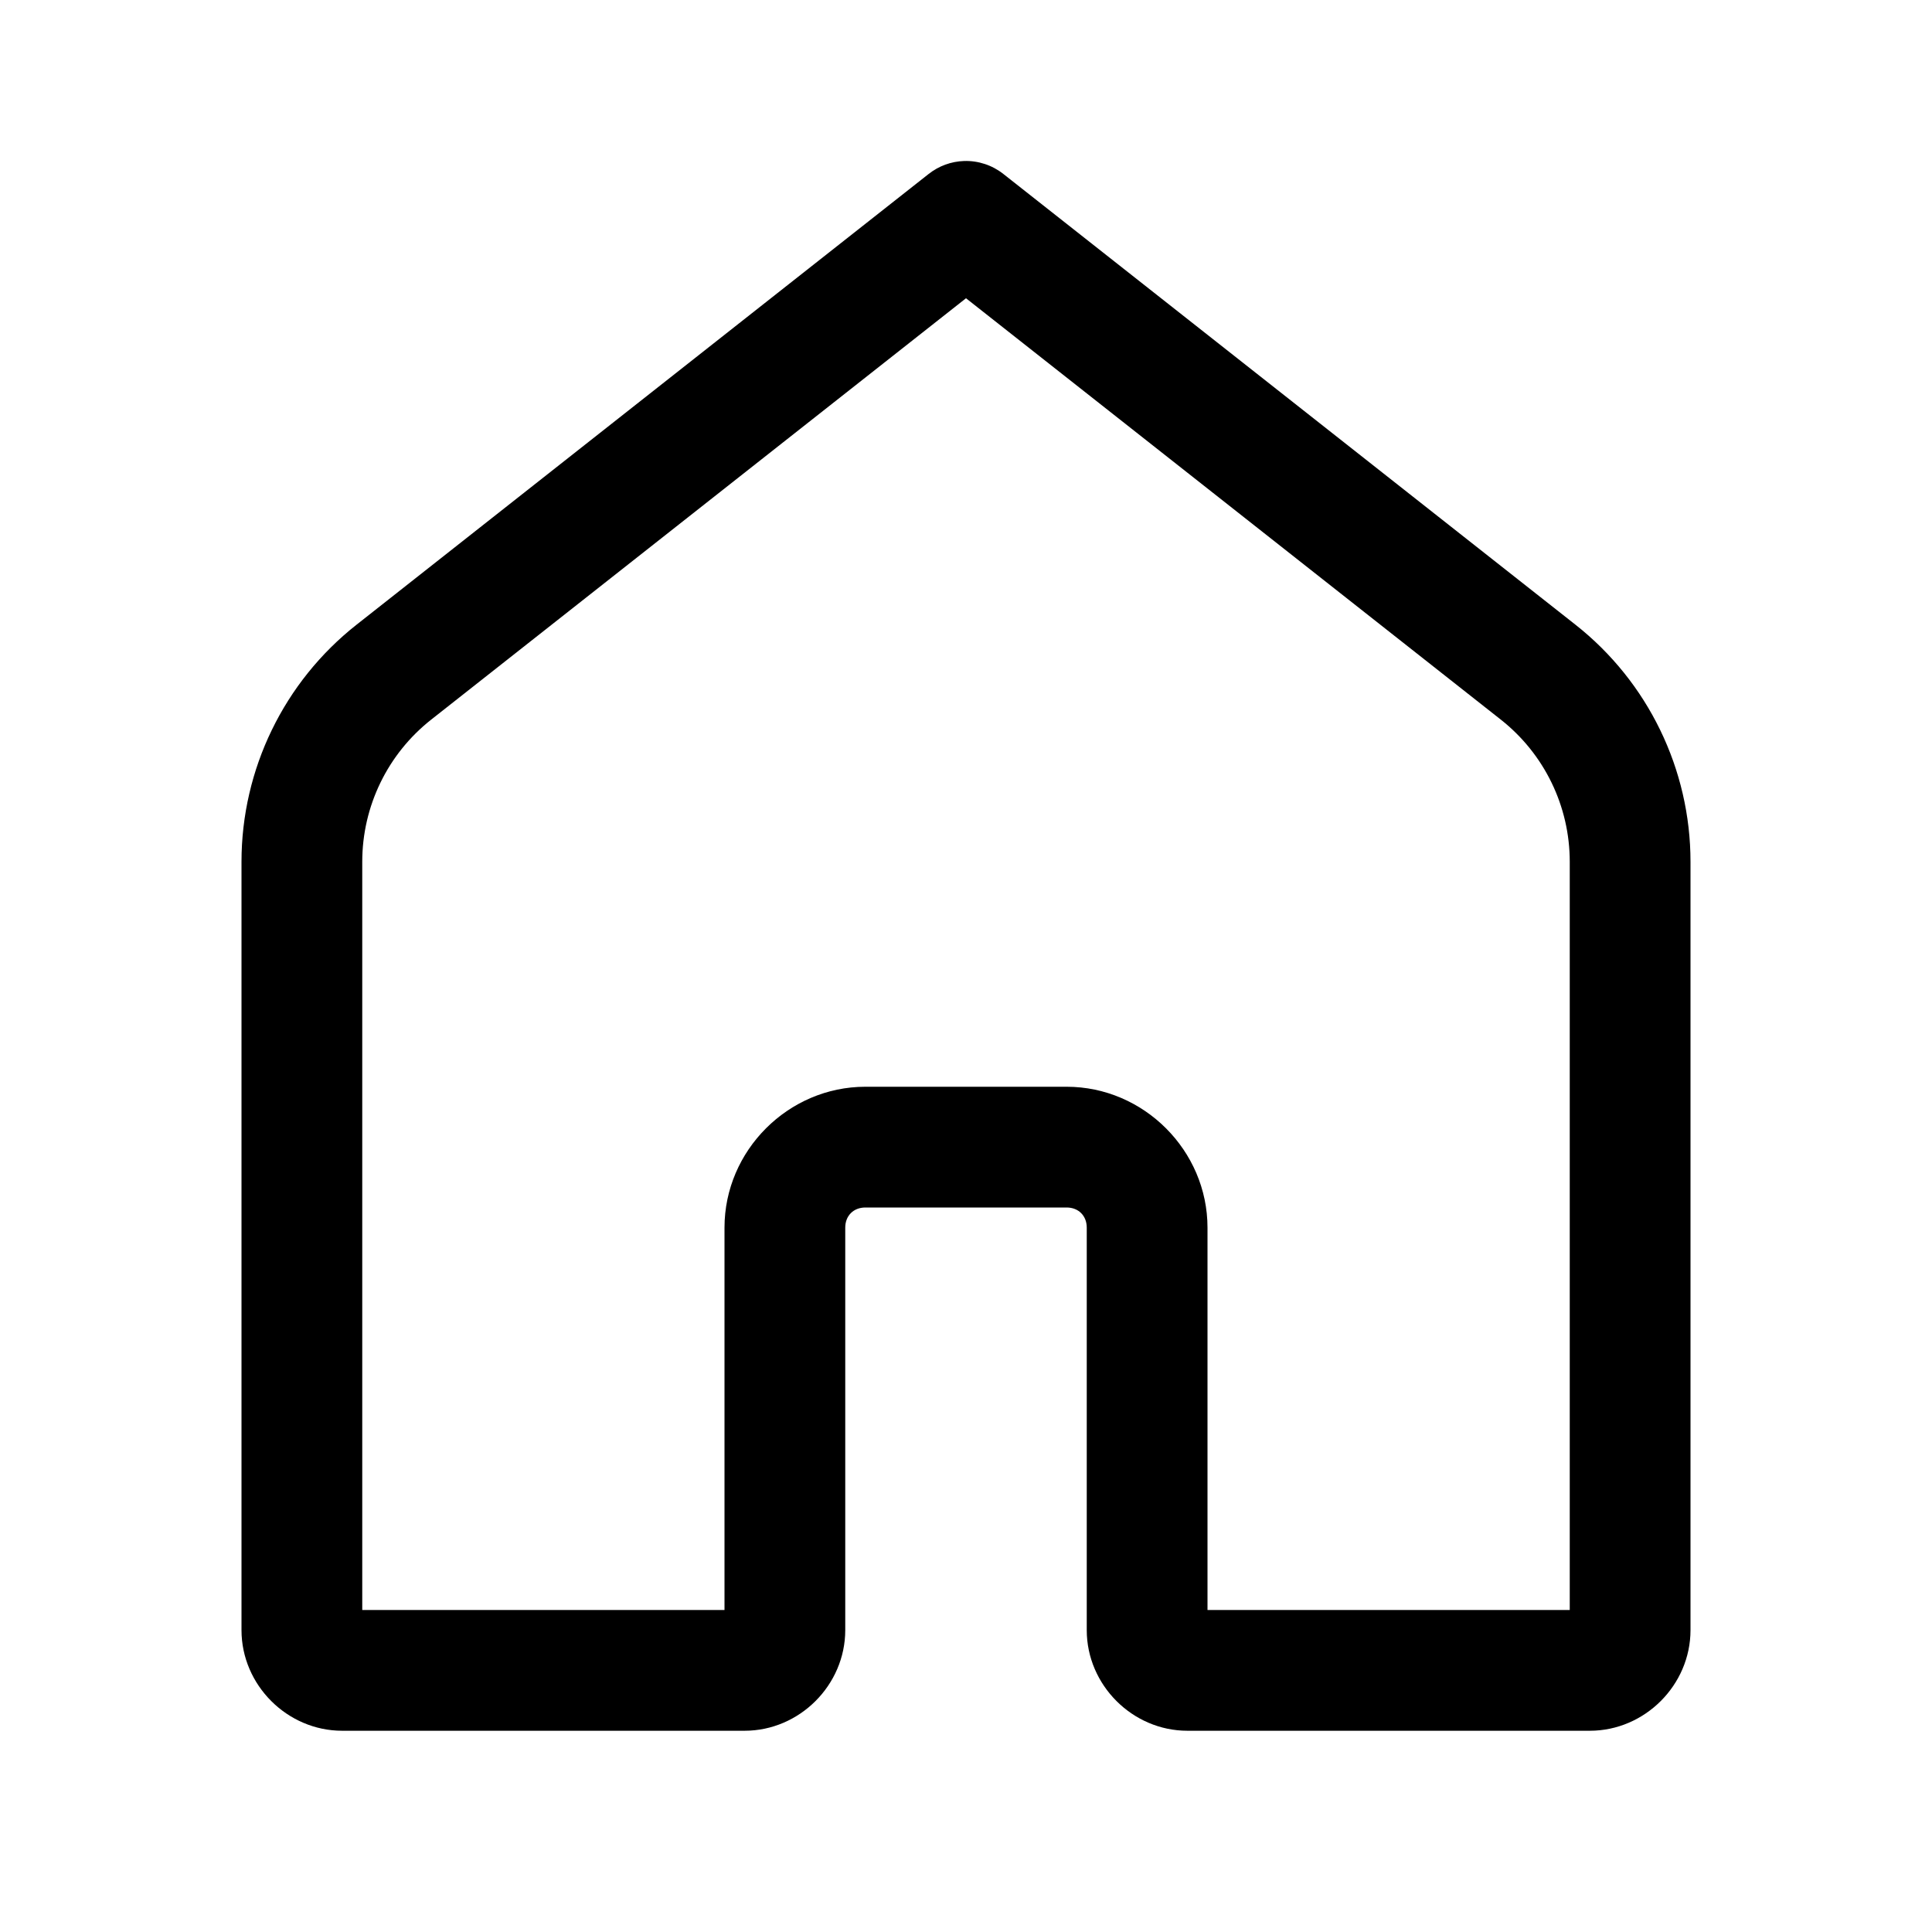
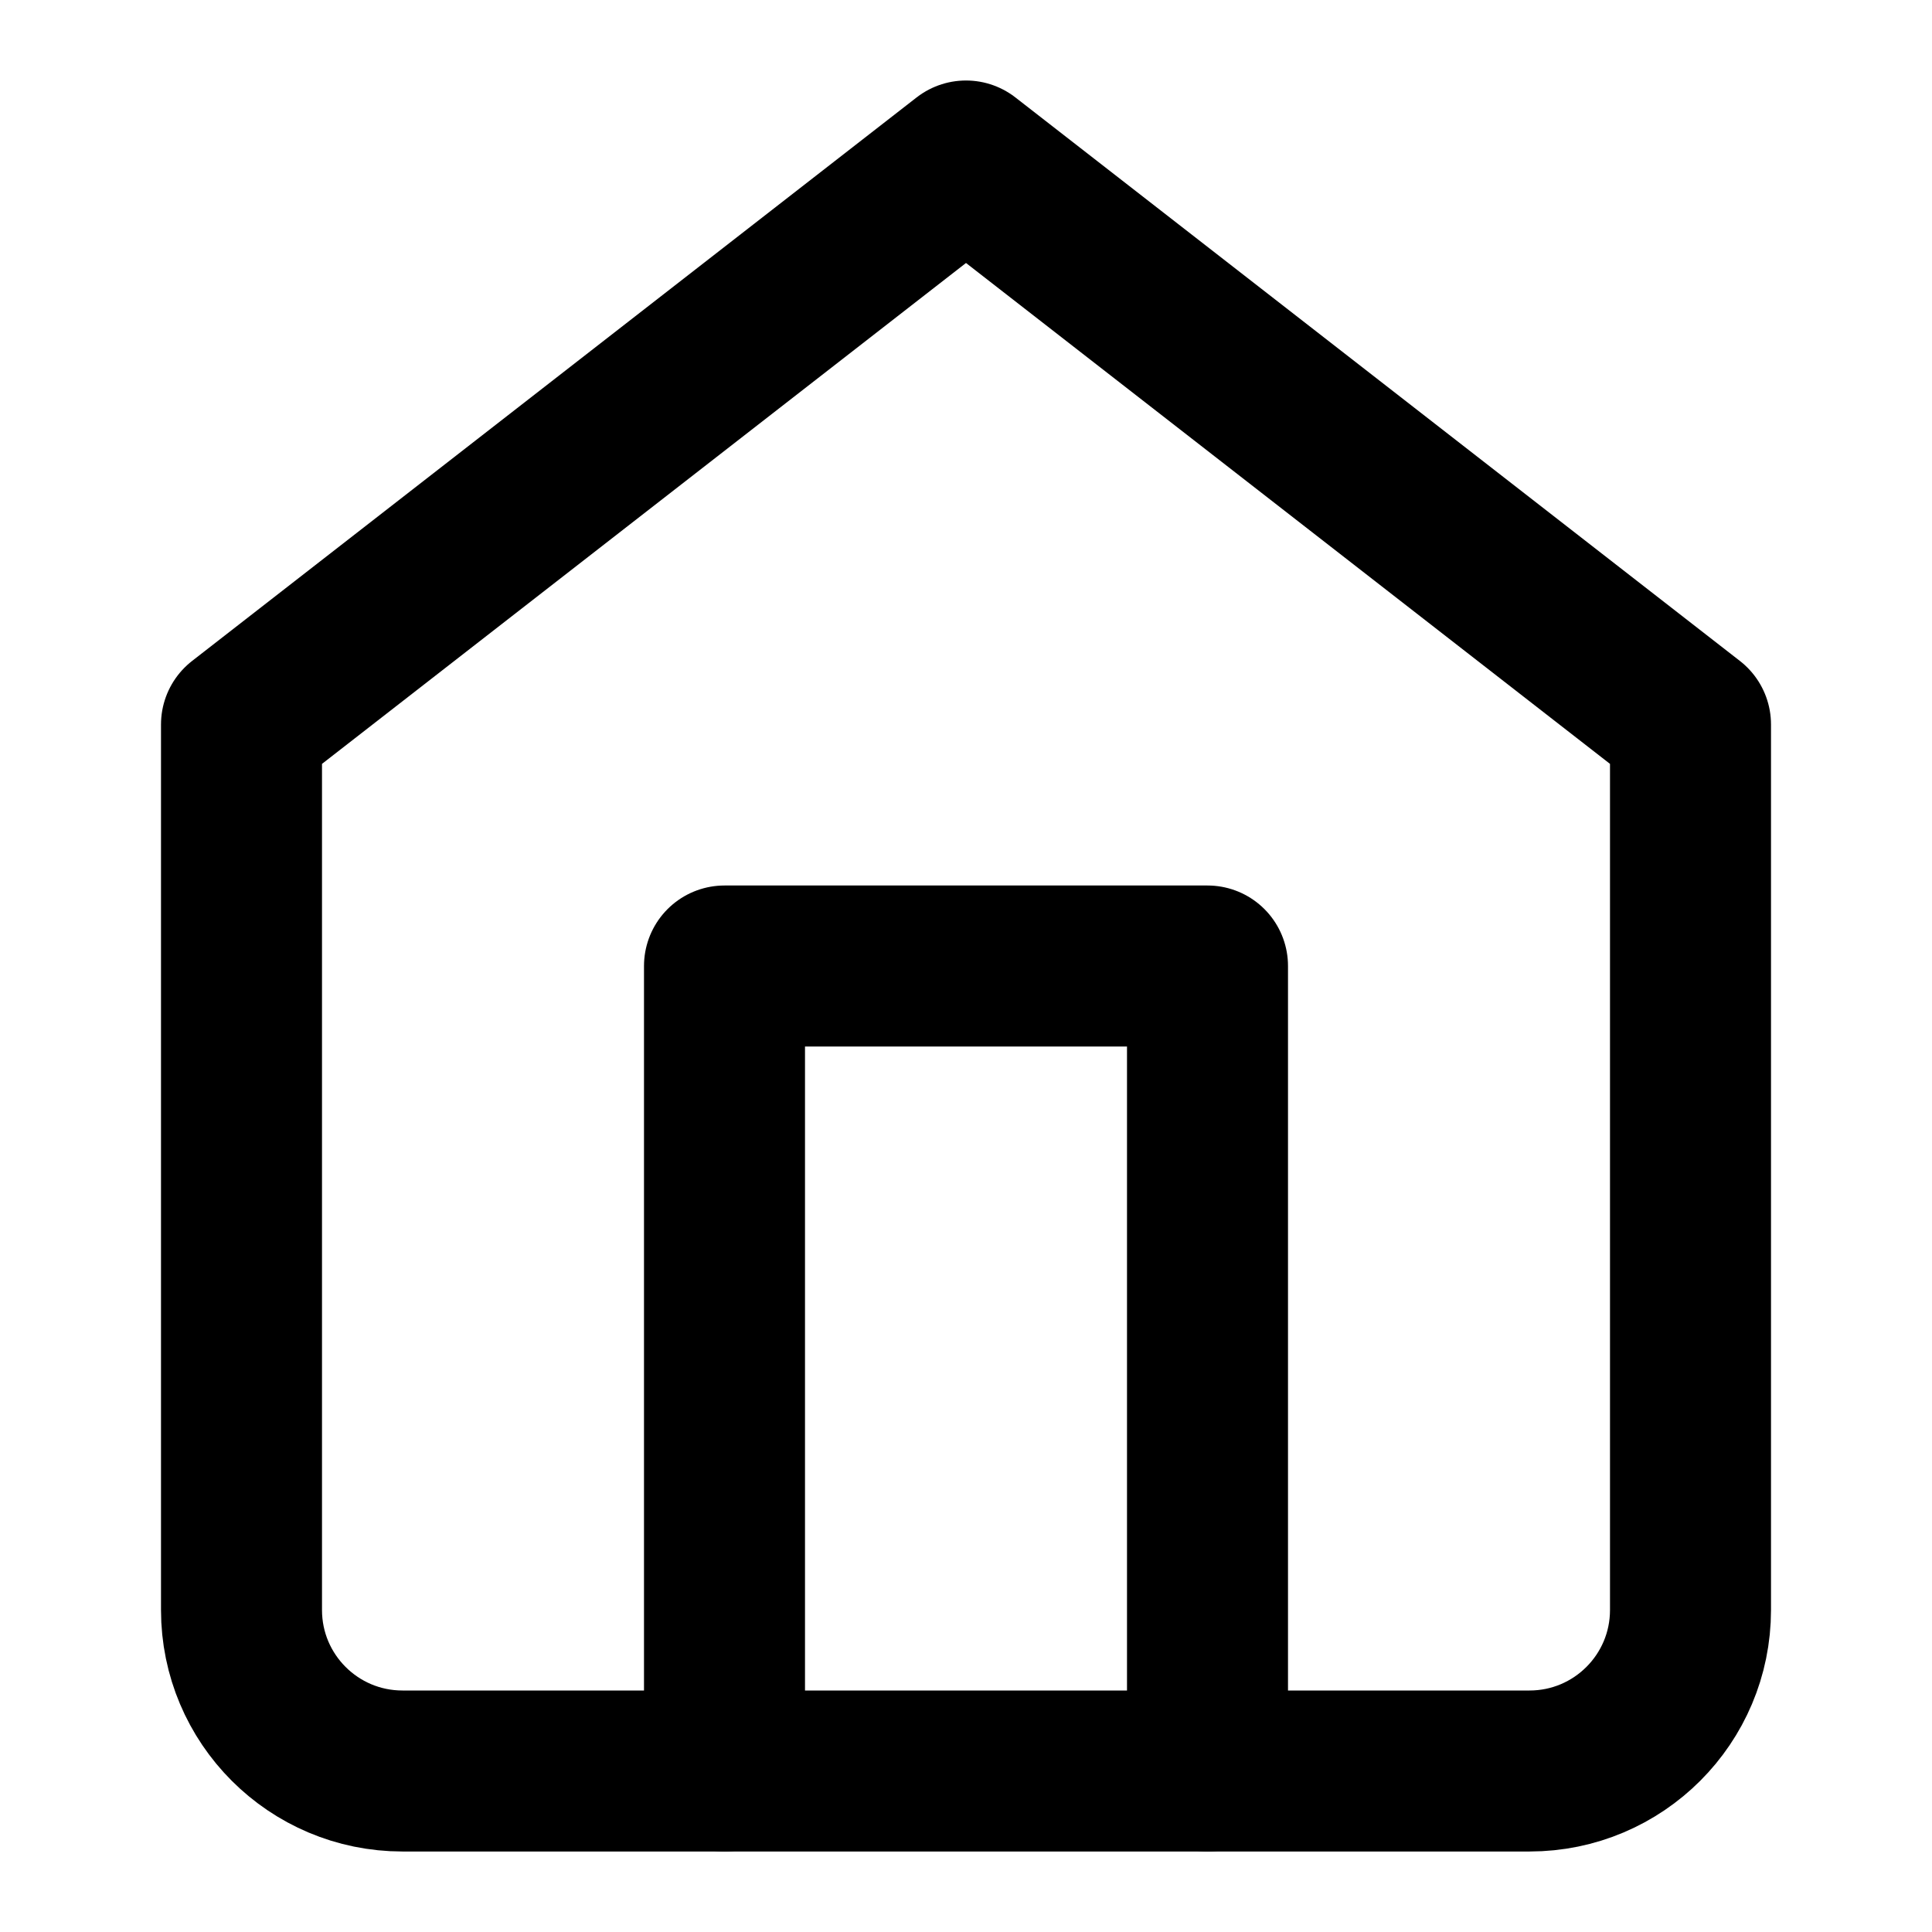
- <svg xmlns="http://www.w3.org/2000/svg" viewBox="0 0 48 48" width="48px" height="48px">
-   <path d="M 23.951 4 A 1.5 1.5 0 0 0 23.072 4.322 L 8.859 15.52 C 7.055 16.941 6 19.114 6 21.41 L 6 40.5 C 6 41.864 7.136 43 8.5 43 L 18.5 43 C 19.864 43 21 41.864 21 40.5 L 21 30.5 C 21 30.205 21.205 30 21.5 30 L 26.5 30 C 26.795 30 27 30.205 27 30.5 L 27 40.5 C 27 41.864 28.136 43 29.5 43 L 39.5 43 C 40.864 43 42 41.864 42 40.5 L 42 21.41 C 42 19.114 40.945 16.941 39.141 15.52 L 24.928 4.322 A 1.5 1.5 0 0 0 23.951 4 z M 24 7.41 L 37.285 17.877 C 38.369 18.731 39 20.031 39 21.41 L 39 40 L 30 40 L 30 30.5 C 30 28.585 28.415 27 26.5 27 L 21.5 27 C 19.585 27 18 28.585 18 30.5 L 18 40 L 9 40 L 9 21.41 C 9 20.031 9.631 18.731 10.715 17.877 L 24 7.41 z" />
+ <svg xmlns="http://www.w3.org/2000/svg" width="24" height="24" viewBox="0 0 24 24" fill="none" stroke="currentColor" stroke-width="2" stroke-linecap="round" stroke-linejoin="round" class="lucide lucide-home">
+   <path d="m3 9 9-7 9 7v11a2 2 0 0 1-2 2H5a2 2 0 0 1-2-2z" />
+   <polyline points="9 22 9 12 15 12 15 22" />
</svg>
